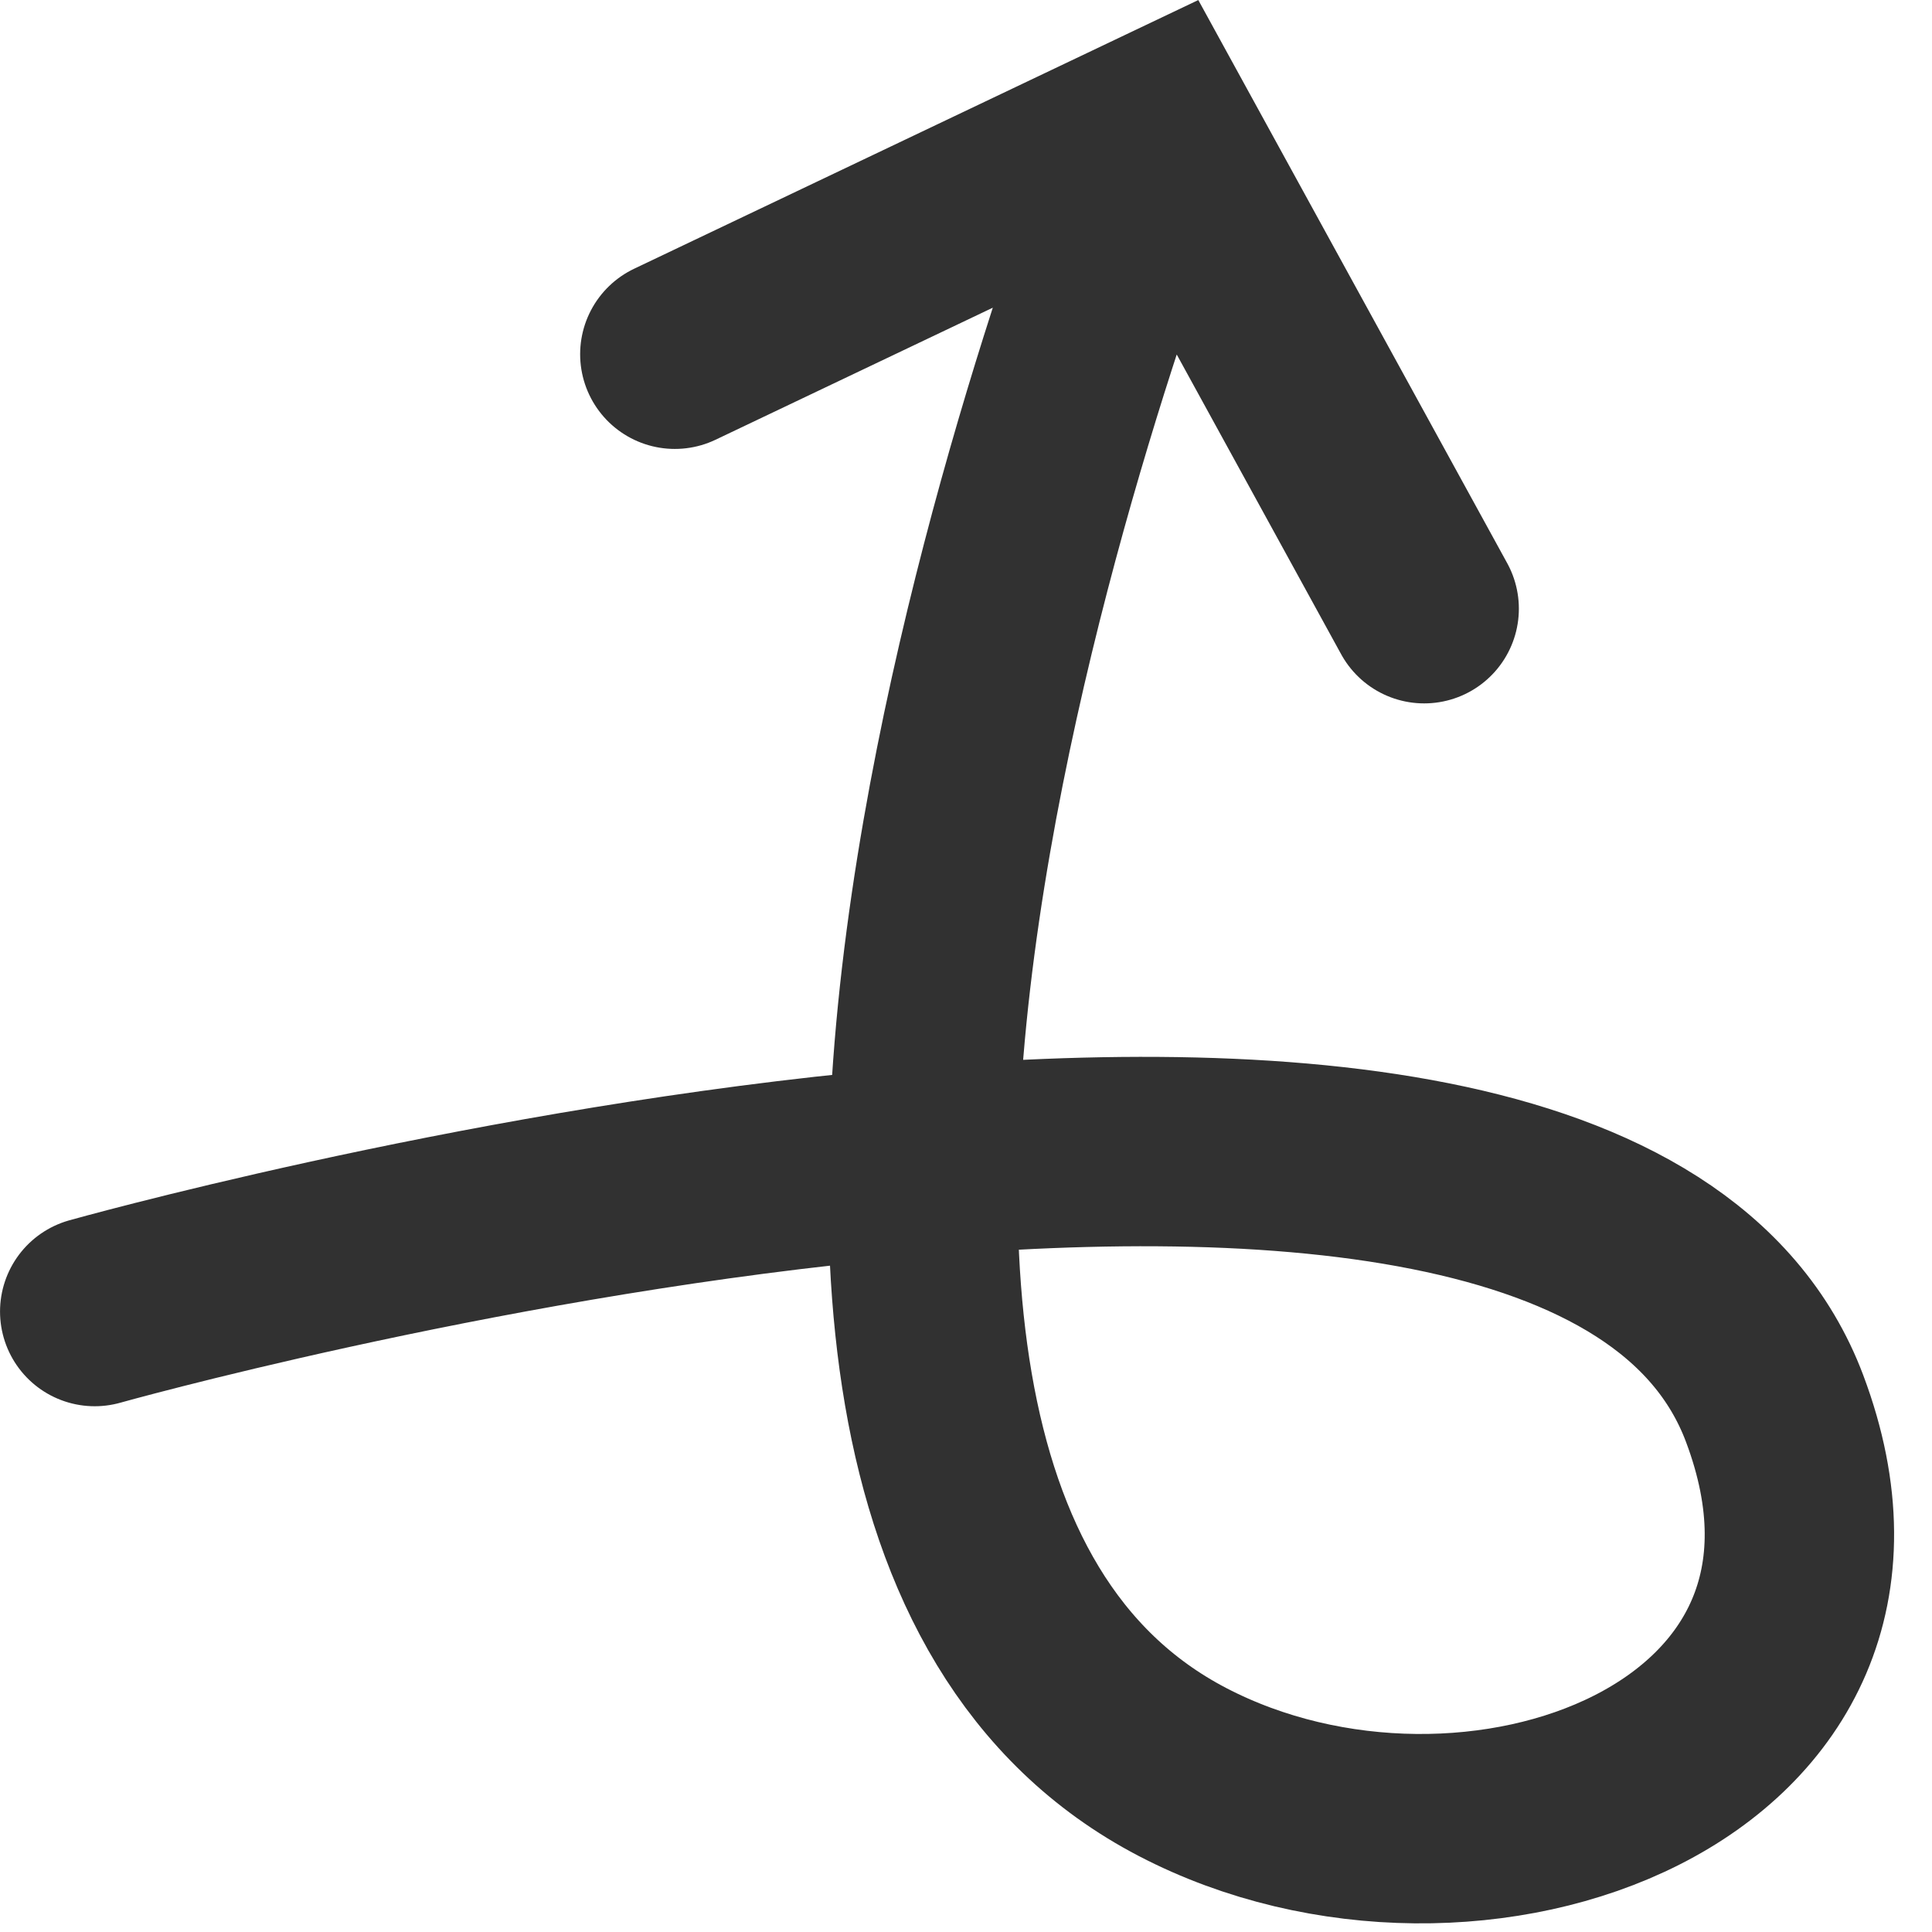
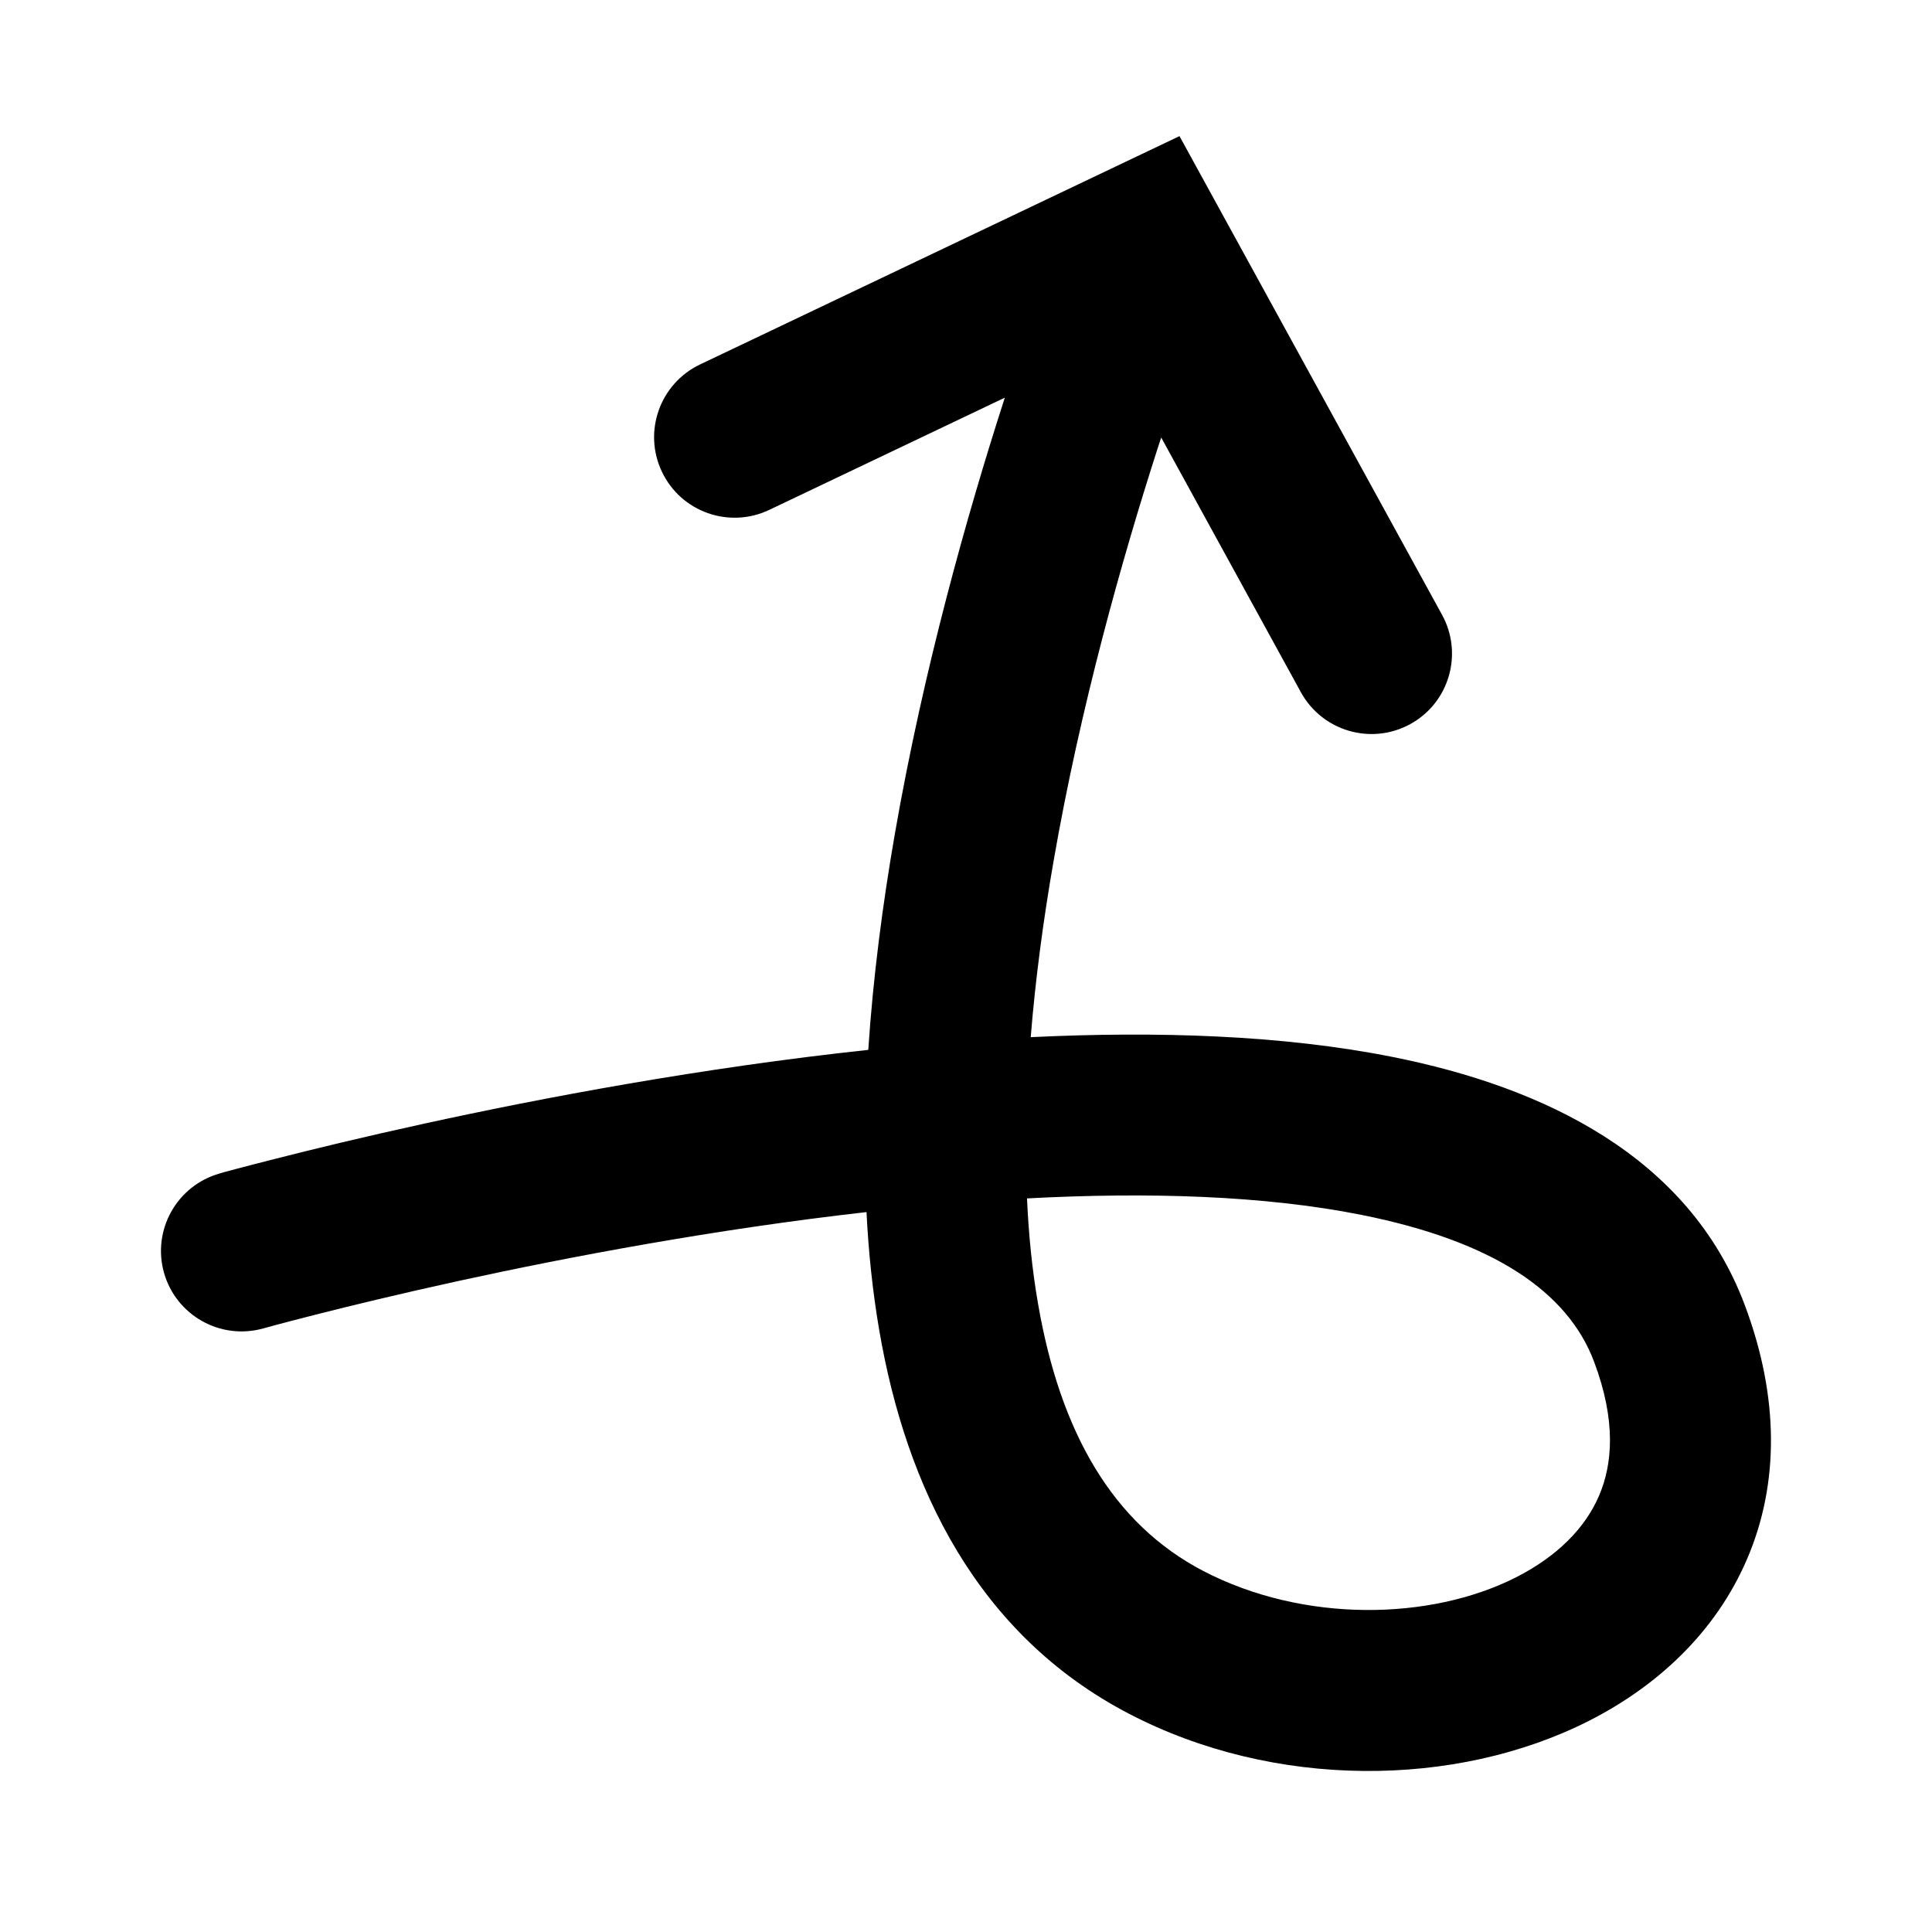
- <svg xmlns="http://www.w3.org/2000/svg" width="34" height="34" viewBox="0 0 34 34" fill="none">
-   <path d="M1.667 23.081C1.667 23.081 27.825 15.728 31.23 24.787C33.585 31.051 25.881 33.829 20.809 31.184C10.785 25.959 20.384 2.182 20.384 2.182M25.063 10.712L20.384 2.182L11.876 6.234" stroke="#313131" stroke-width="3.333" stroke-linecap="round" />
+ <svg xmlns="http://www.w3.org/2000/svg" width="24" height="24" viewBox="0 0 24 24" fill="none">
+   <path d="M17.914 7.638C18.179 8.122 18.003 8.73 17.519 8.995C17.034 9.261 16.426 9.083 16.16 8.599L14.425 5.435C14.409 5.484 14.392 5.533 14.376 5.584C13.939 6.944 13.421 8.778 13.088 10.696C12.96 11.43 12.862 12.165 12.804 12.884C14.366 12.809 15.928 12.856 17.3 13.13C19.172 13.503 20.978 14.36 21.674 16.211C22.102 17.351 22.104 18.43 21.704 19.364C21.31 20.285 20.576 20.953 19.734 21.379C18.082 22.215 15.825 22.228 14.023 21.288C12.139 20.306 11.258 18.479 10.923 16.529C10.841 16.052 10.789 15.559 10.764 15.057C8.882 15.27 7.073 15.612 5.698 15.912C4.959 16.074 4.349 16.222 3.925 16.33C3.713 16.384 3.547 16.427 3.436 16.457C3.38 16.472 3.338 16.484 3.311 16.491C3.297 16.495 3.286 16.498 3.279 16.5C3.276 16.501 3.274 16.502 3.273 16.502H3.271C2.739 16.651 2.187 16.341 2.037 15.81C1.888 15.278 2.198 14.727 2.73 14.577L3 15.539C2.733 14.589 2.729 14.577 2.73 14.577L2.731 14.576C2.731 14.576 2.732 14.575 2.733 14.575C2.736 14.575 2.739 14.574 2.743 14.573C2.752 14.571 2.764 14.567 2.78 14.562C2.812 14.554 2.858 14.541 2.918 14.525C3.038 14.493 3.212 14.448 3.433 14.392C3.875 14.279 4.507 14.125 5.271 13.958C6.744 13.636 8.723 13.263 10.786 13.042C10.846 12.136 10.965 11.228 11.117 10.354C11.472 8.313 12.017 6.384 12.472 4.972C12.475 4.961 12.478 4.951 12.482 4.94L9.556 6.334C9.057 6.571 8.46 6.36 8.223 5.861C7.985 5.363 8.197 4.766 8.695 4.528L14.652 1.691L17.914 7.638ZM16.909 15.091C15.705 14.851 14.264 14.807 12.758 14.887C12.778 15.339 12.822 15.776 12.894 16.19C13.17 17.797 13.824 18.929 14.947 19.515C16.188 20.161 17.764 20.135 18.831 19.595C19.349 19.332 19.695 18.977 19.865 18.578C20.03 18.192 20.08 17.654 19.802 16.915C19.476 16.049 18.555 15.419 16.909 15.091Z" fill="black" />
</svg>
